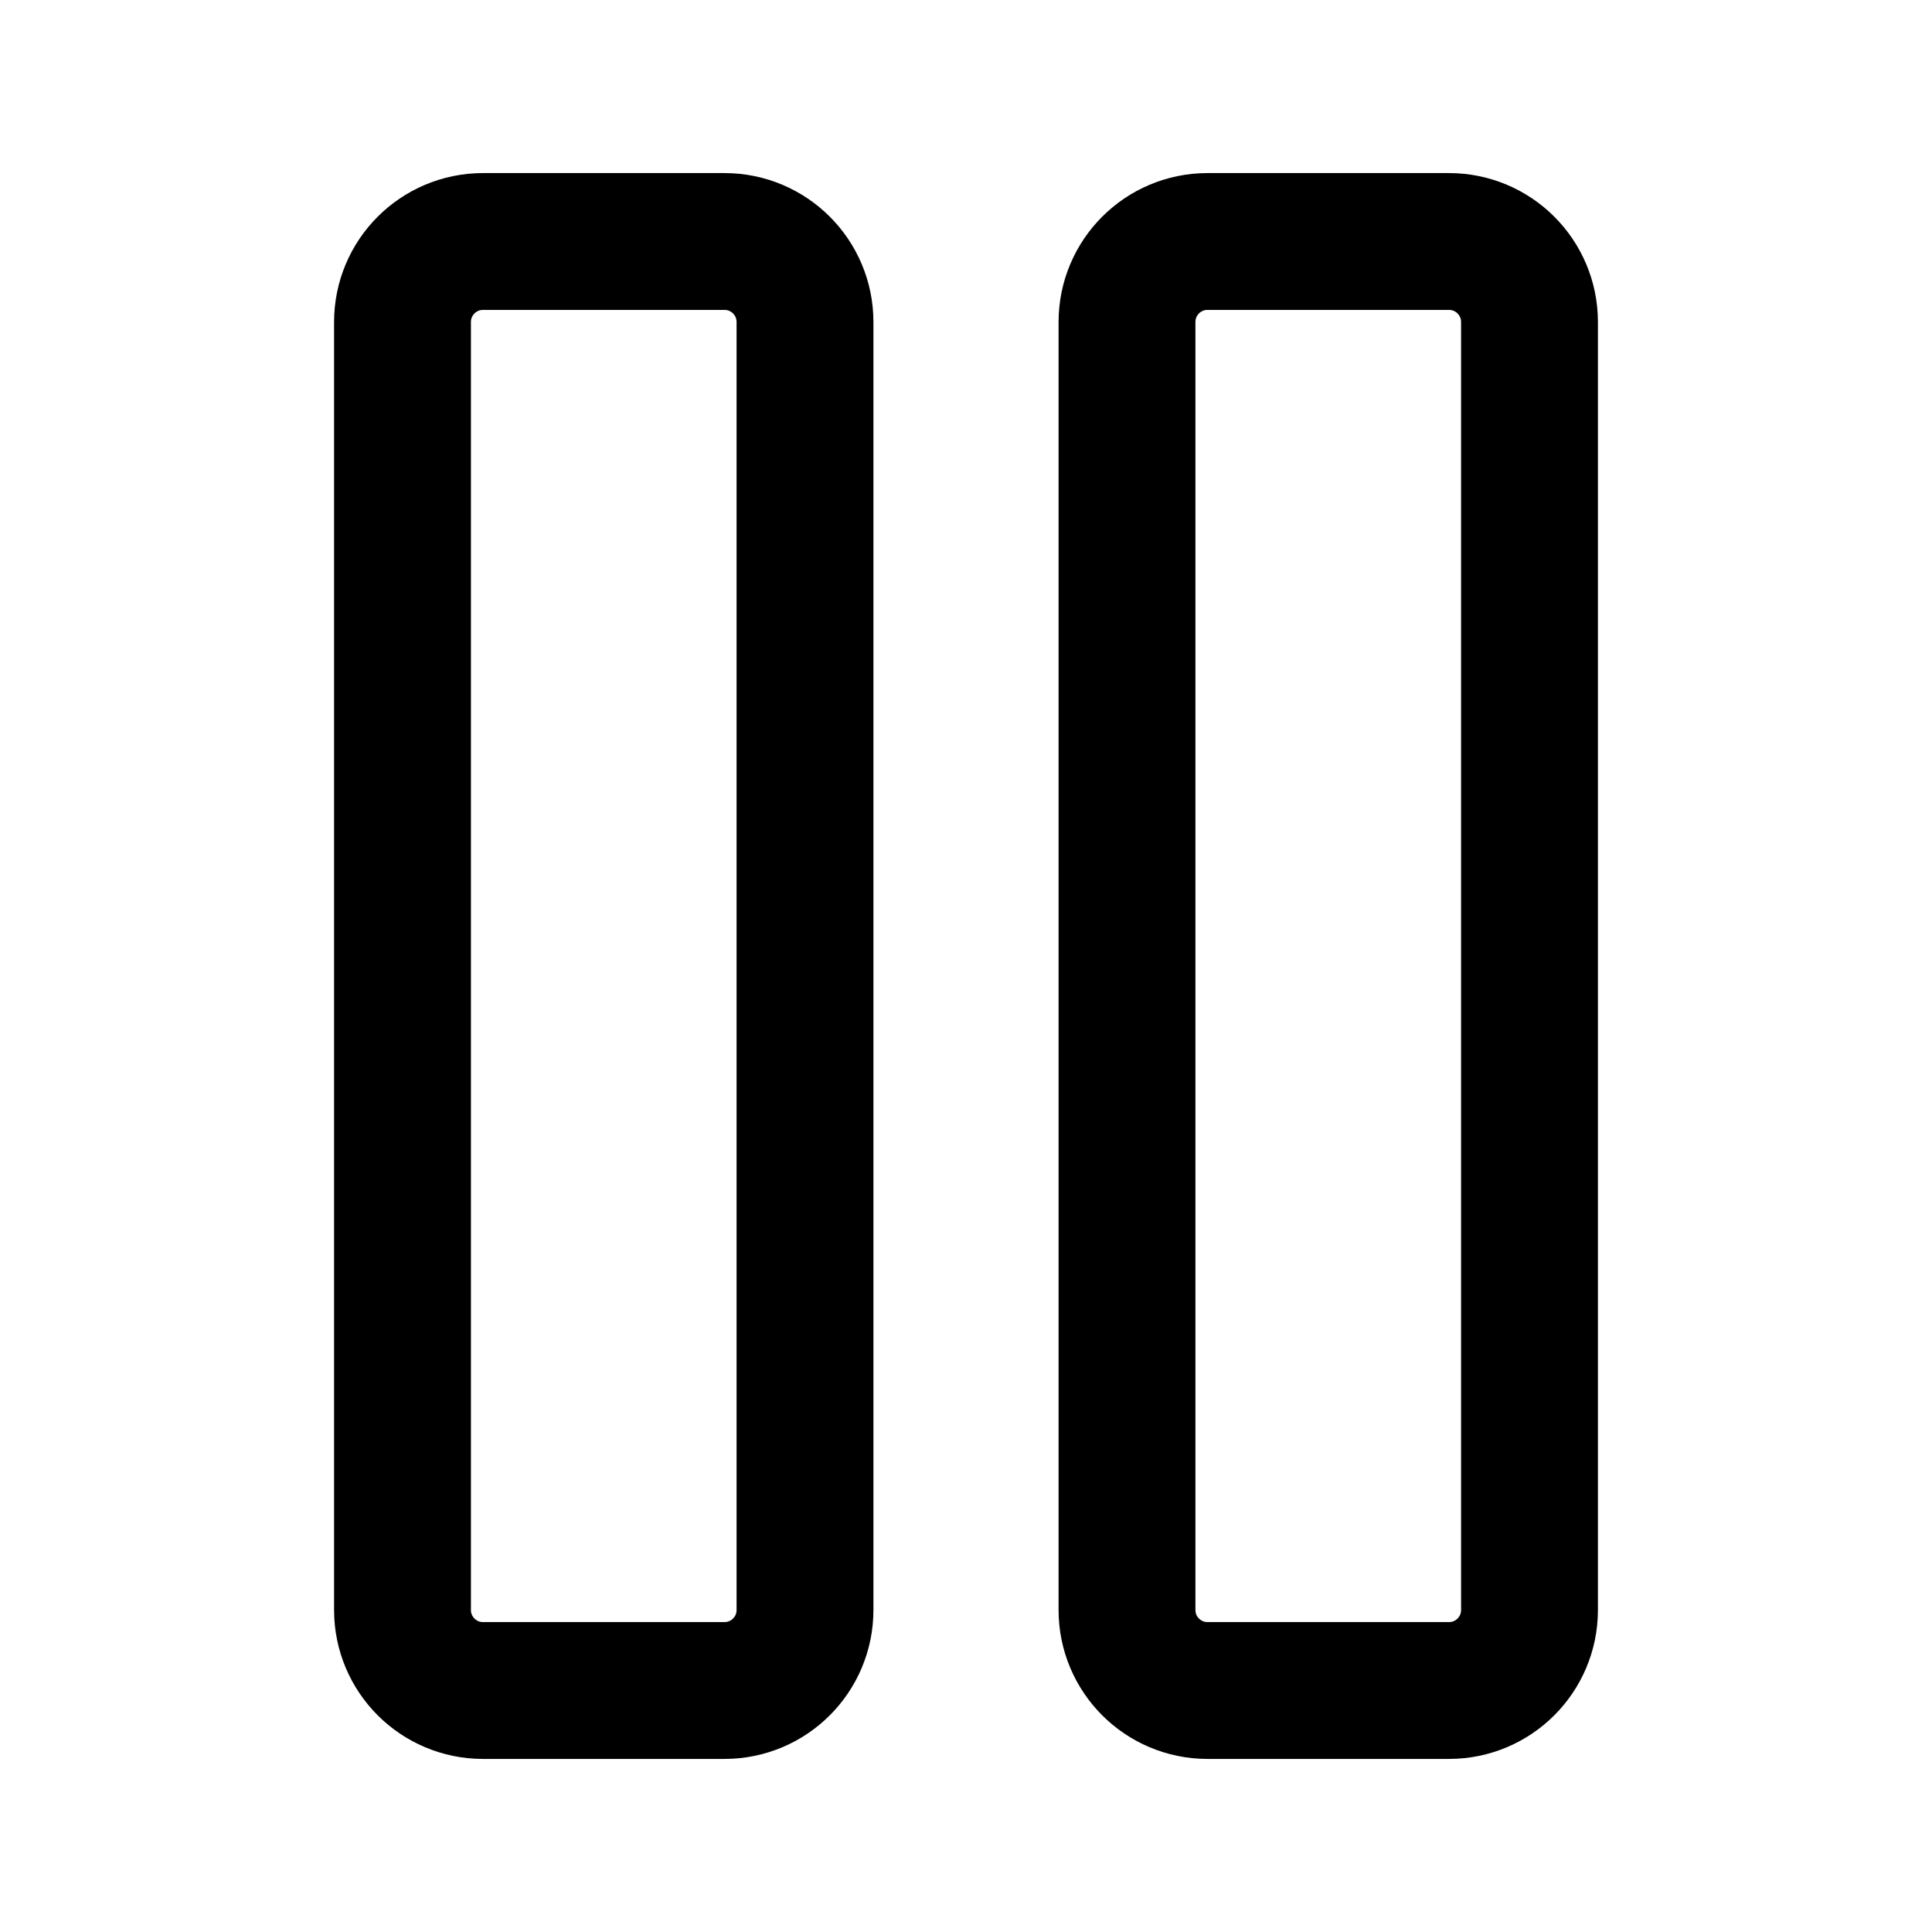
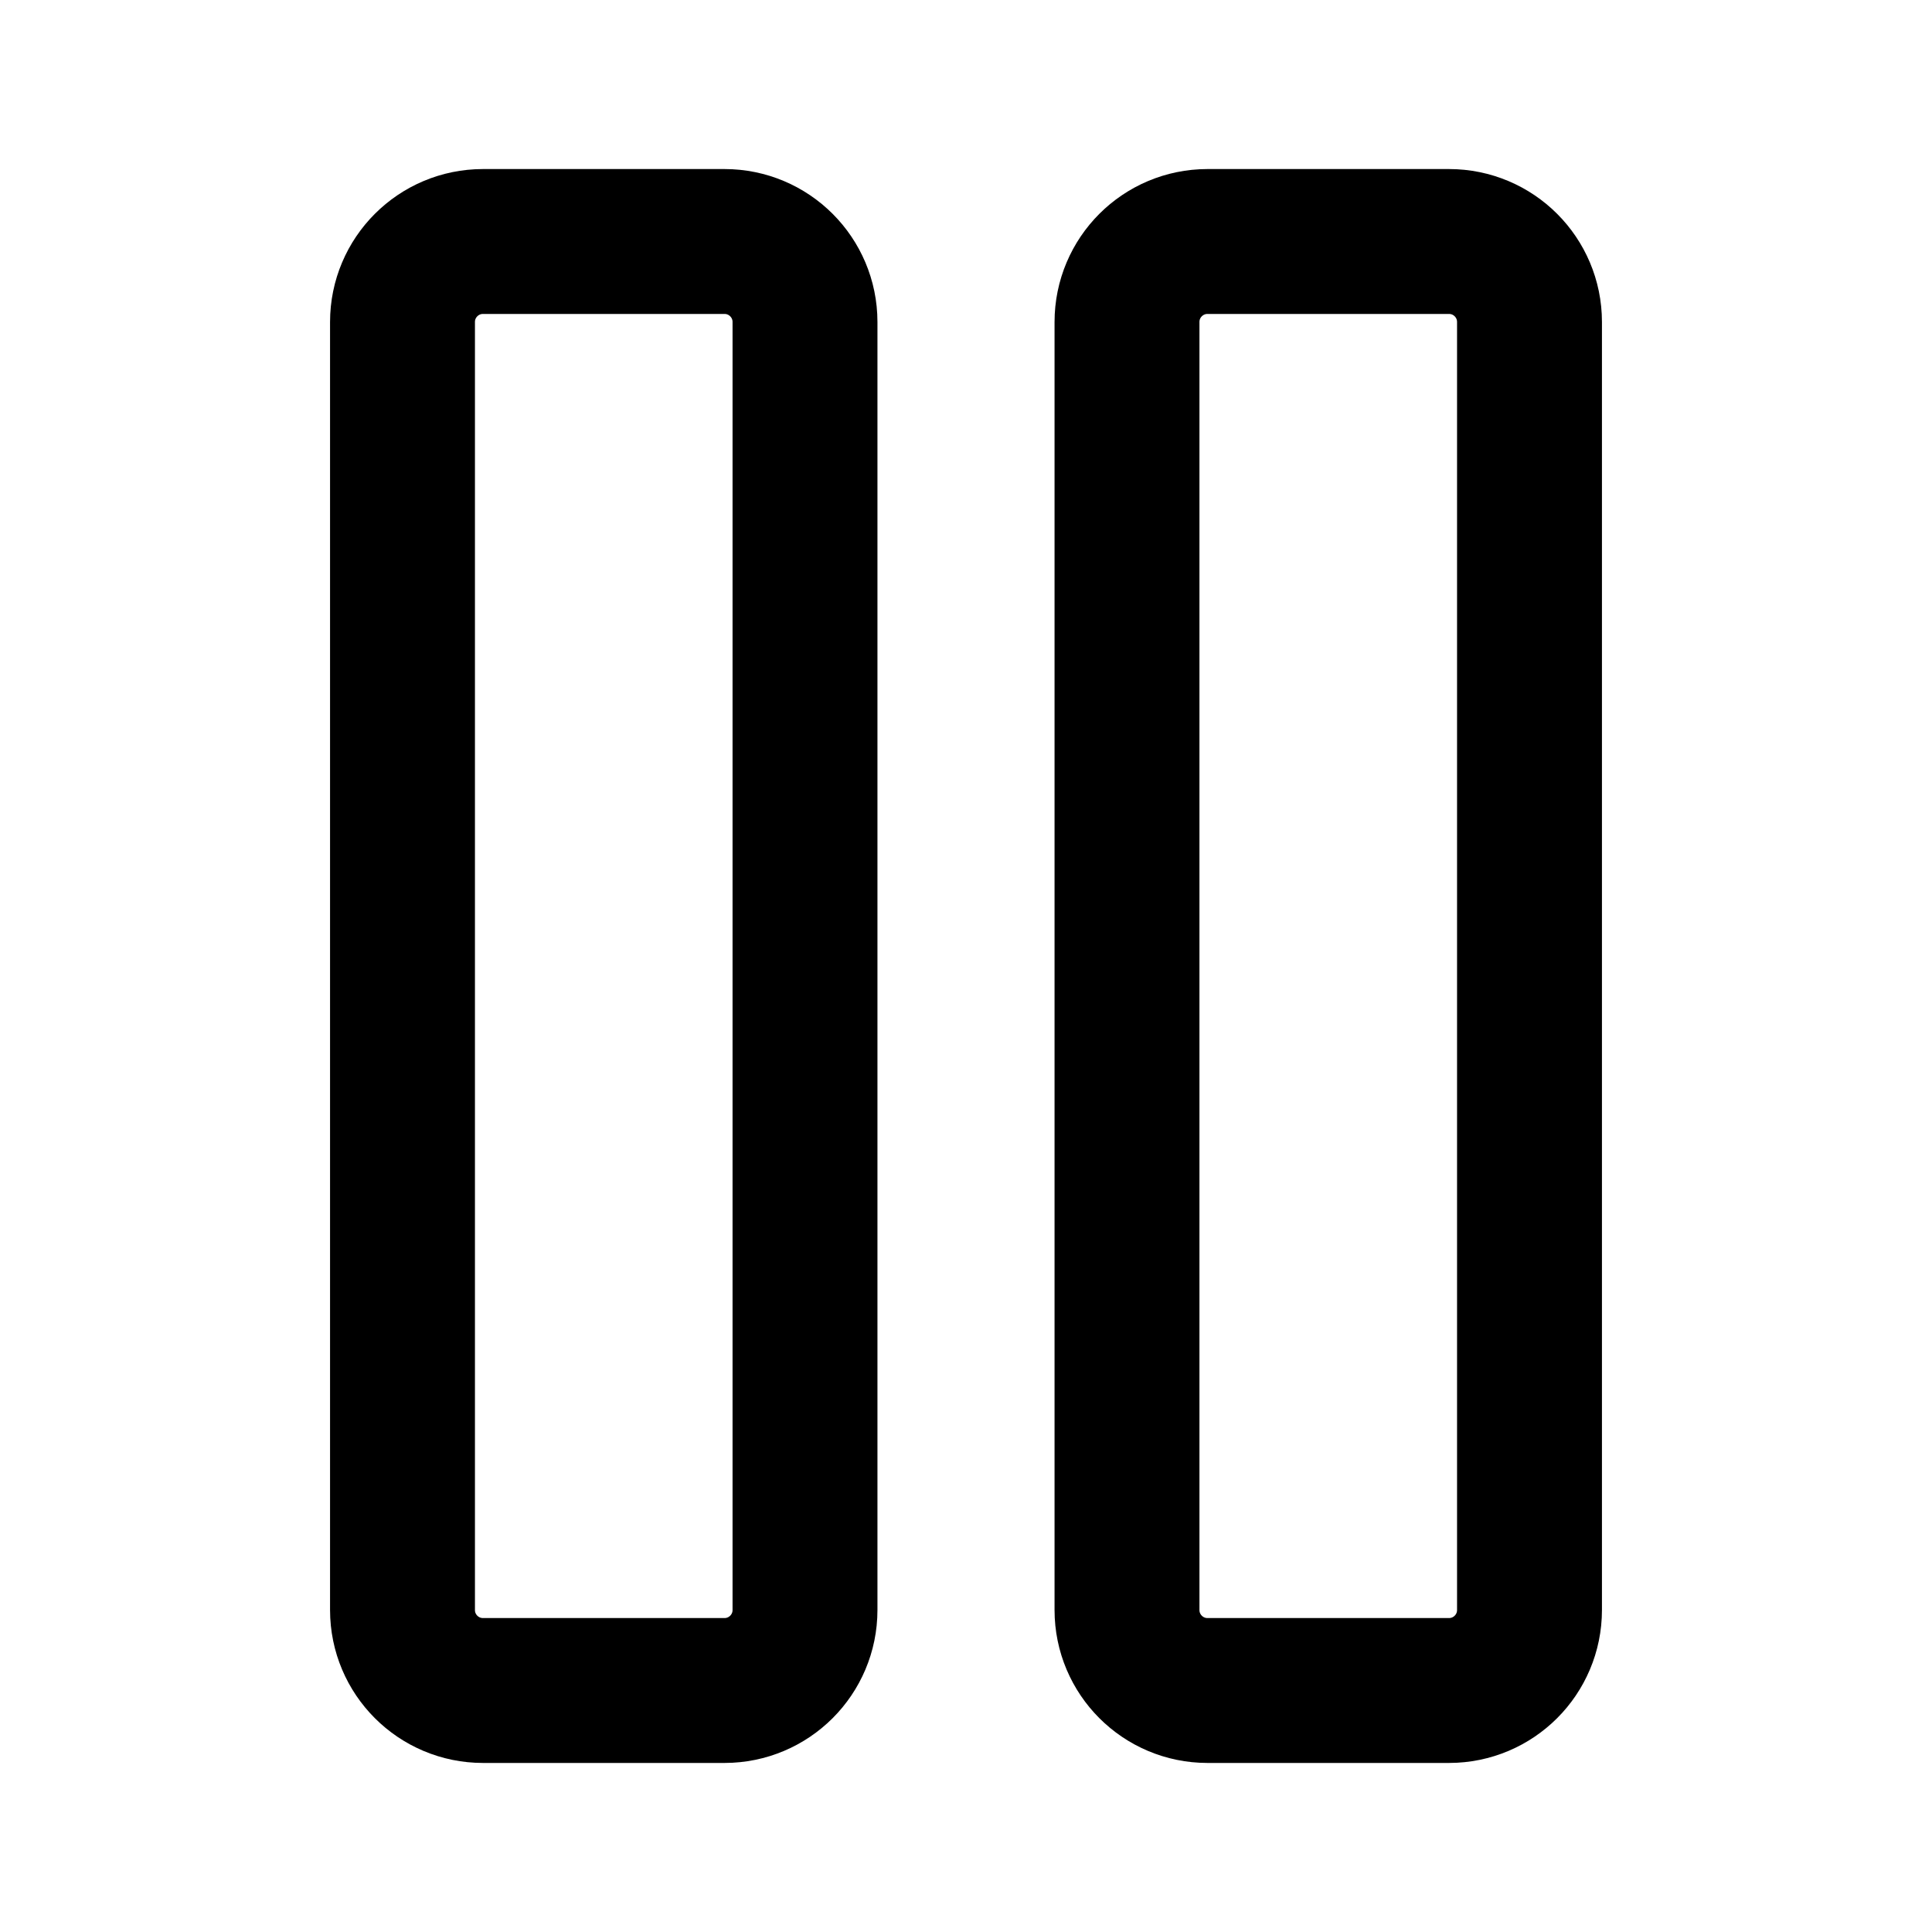
- <svg xmlns="http://www.w3.org/2000/svg" width="24" height="24" viewBox="0 0 24 24" fill="none" stroke="currentColor" stroke-width="1.7" stroke-linecap="round" stroke-linejoin="round">
+ <svg xmlns="http://www.w3.org/2000/svg" width="24" height="24" viewBox="0 0 24 24" fill="none" stroke="currentColor" stroke-width="1.8" stroke-linecap="round" stroke-linejoin="round">
  <rect x="14" y="3" width="5" height="18" rx="1" />
  <rect x="5" y="3" width="5" height="18" rx="1" />
</svg>
